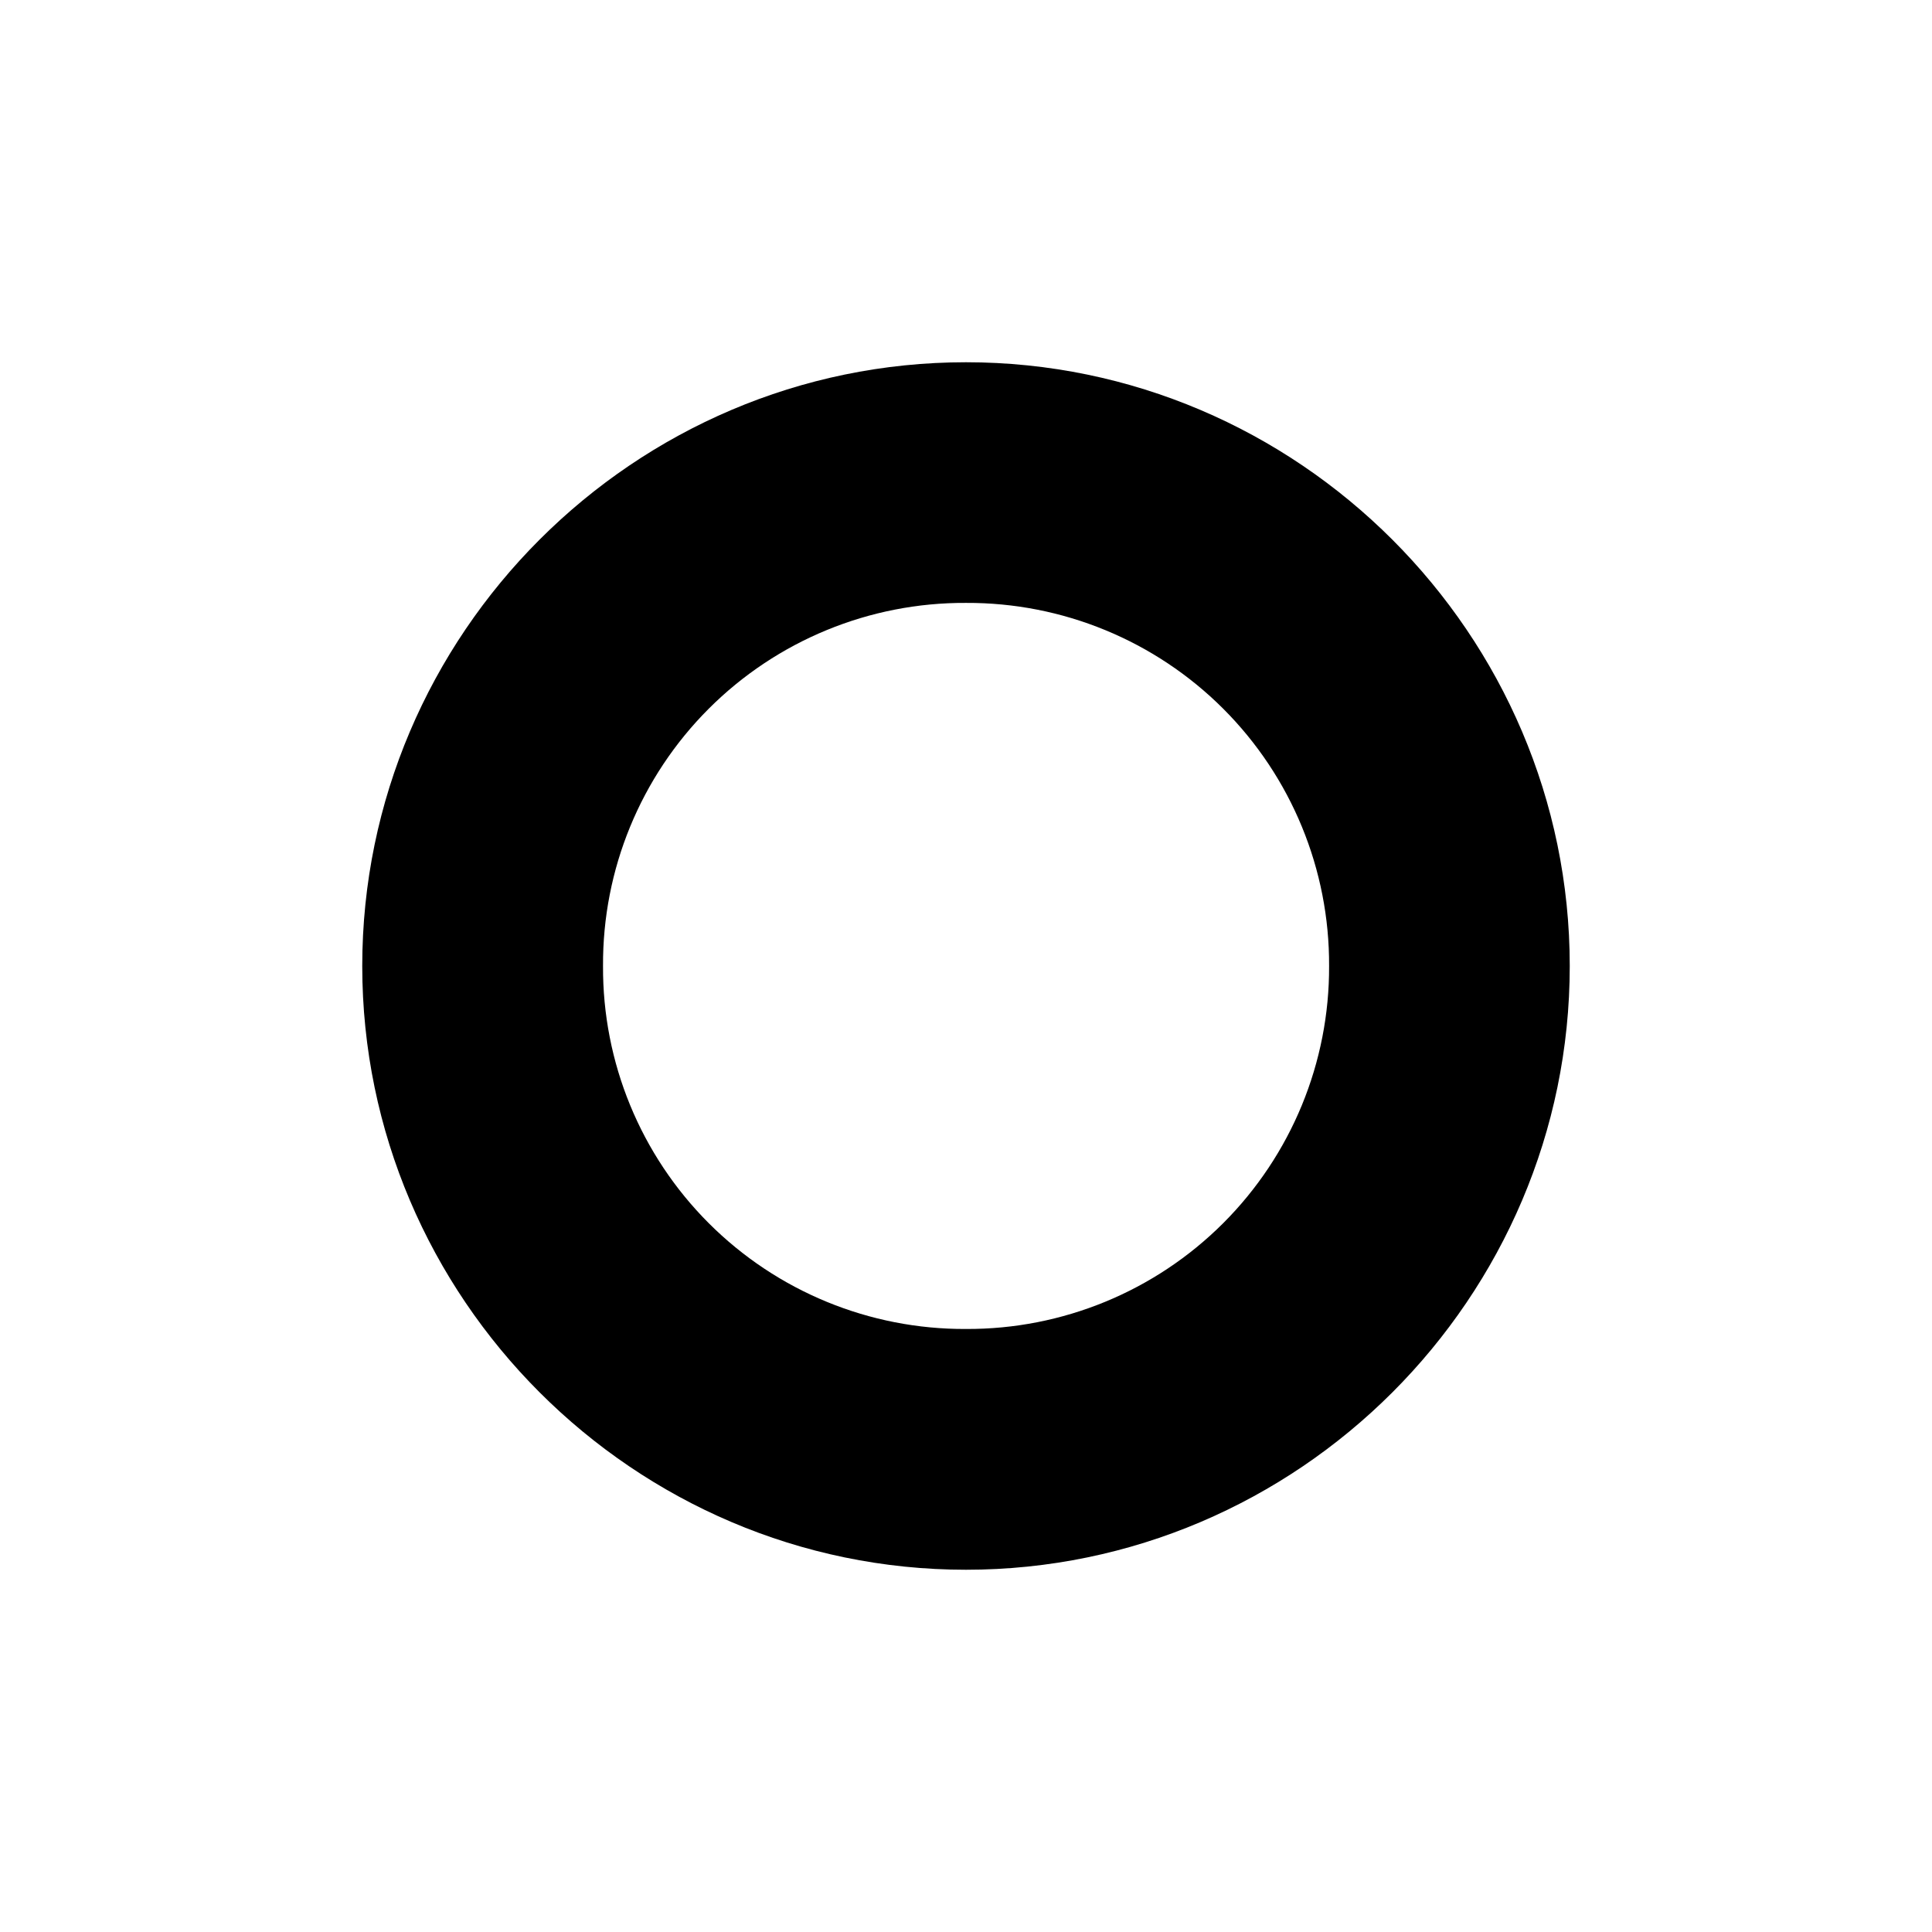
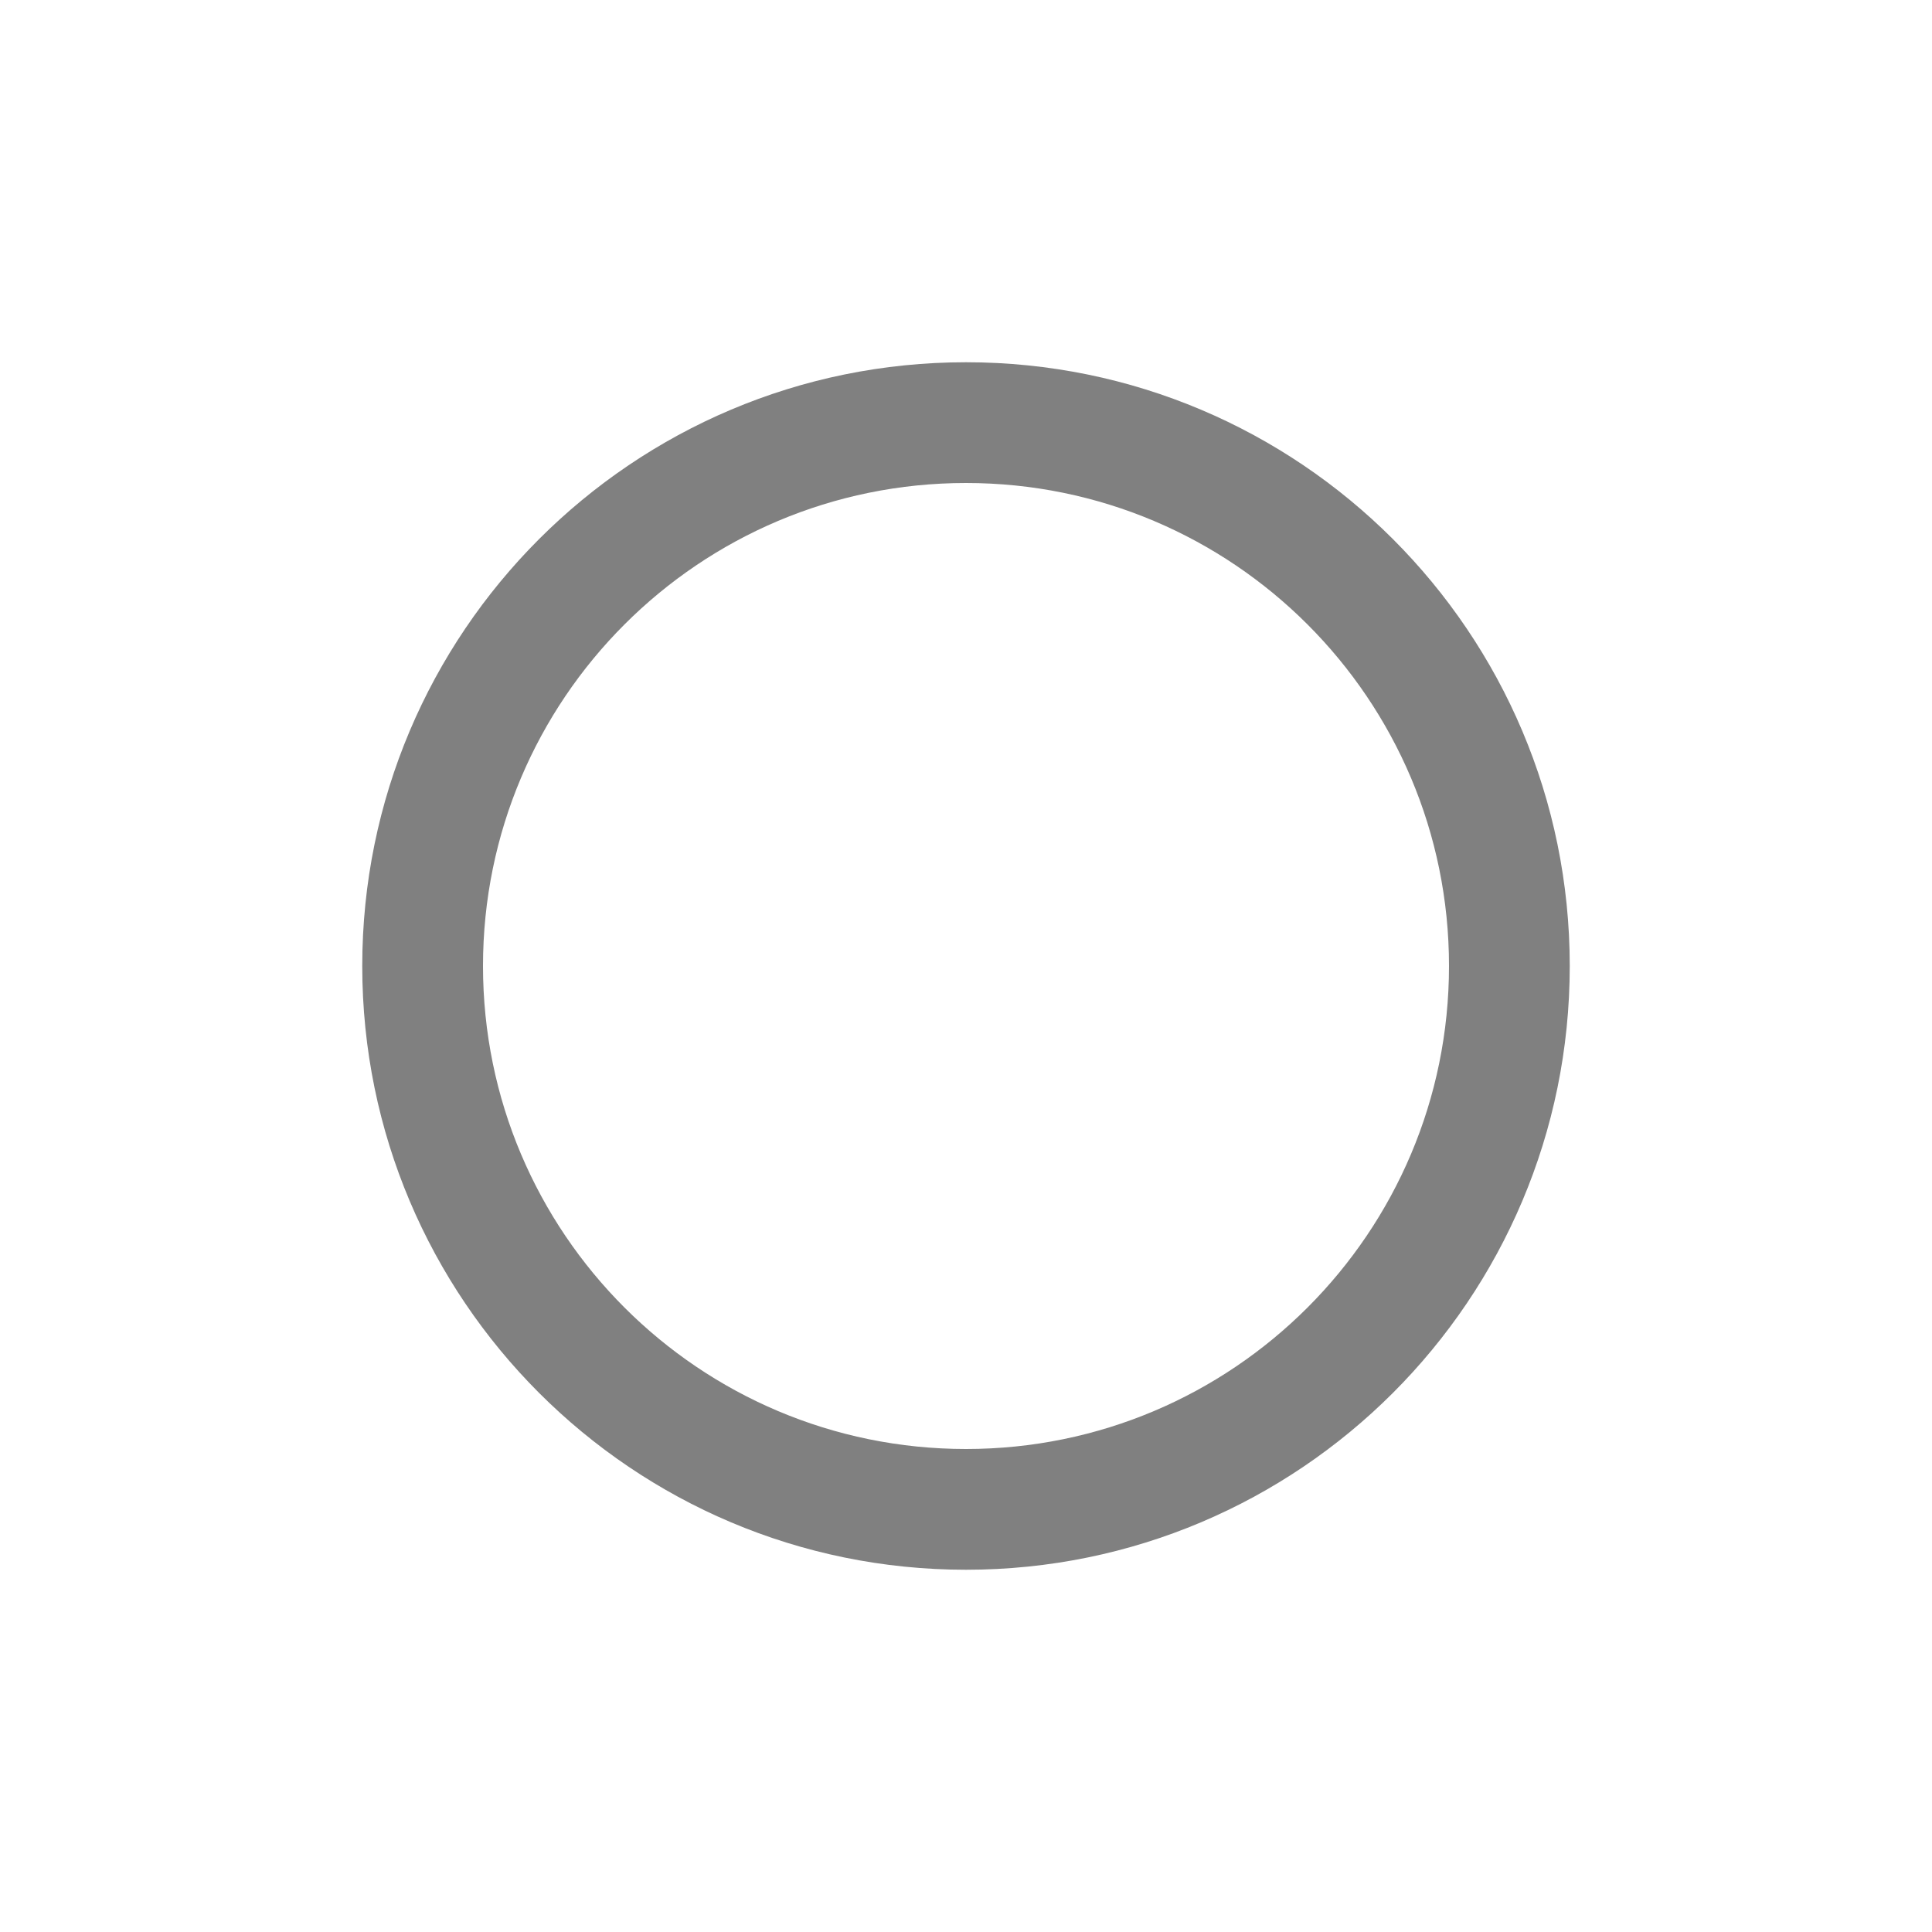
- <svg xmlns="http://www.w3.org/2000/svg" version="1.1" viewBox="0 0 16 16">
-   <path d="m8 3c-2.751 0-5 2.251-5 5 0 2.749 2.25 5 5 5 2.749 0 5-2.25 5-5 0-2.75-2.252-5-5-5zm0 1.993a2.993 2.993 0 0 1 3.007 3.007 2.993 2.993 0 0 1-3.007 3.006 2.991 2.99 0 0 1-3.006-3.006 2.991 2.99 0 0 1 3.006-3.007z" stroke-width="1" />
+ <svg xmlns="http://www.w3.org/2000/svg" width="16" height="16">
+   <path d="M8 3a5 5 0 0 0-5 5 5 5 0 0 0 5 5 5 5 0 0 0 5-5 5 5 0 0 0-5-5zm0 1a4 4 0 0 1 4 4 4 4 0 0 1-4 4 4 4 0 0 1-4-4 4 4 0 0 1 4-4z" fill="gray" />
</svg>
